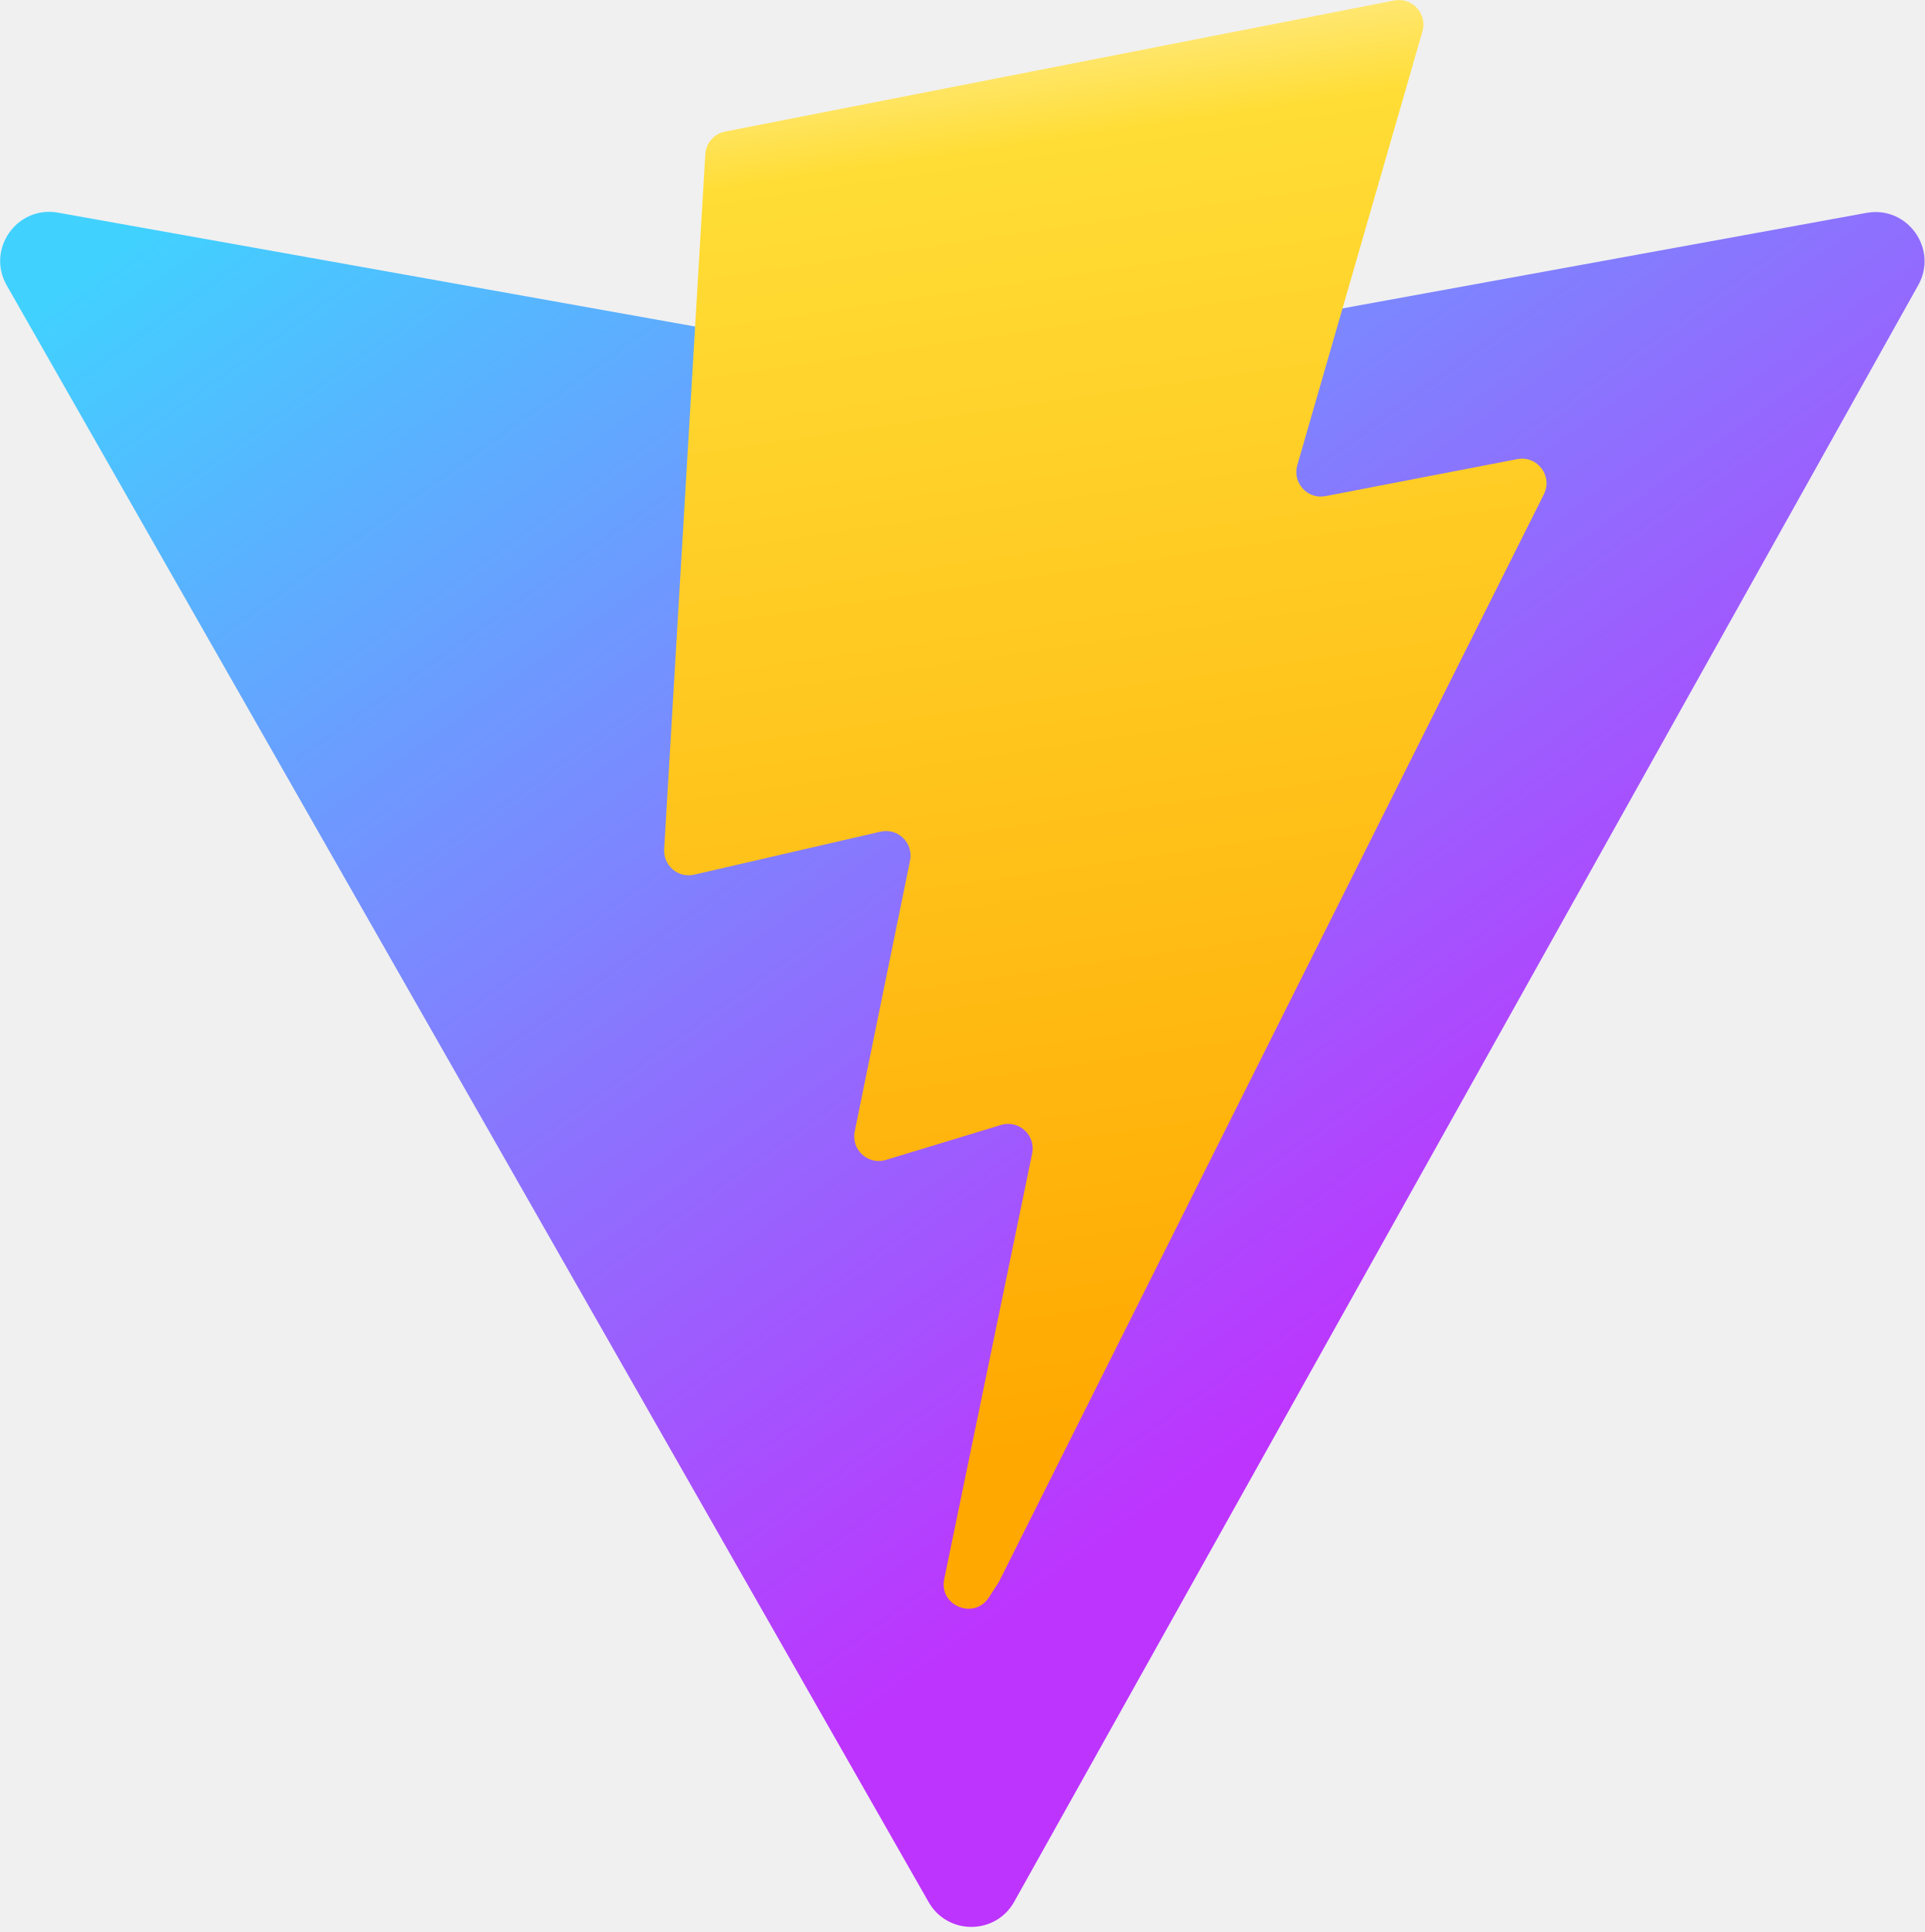
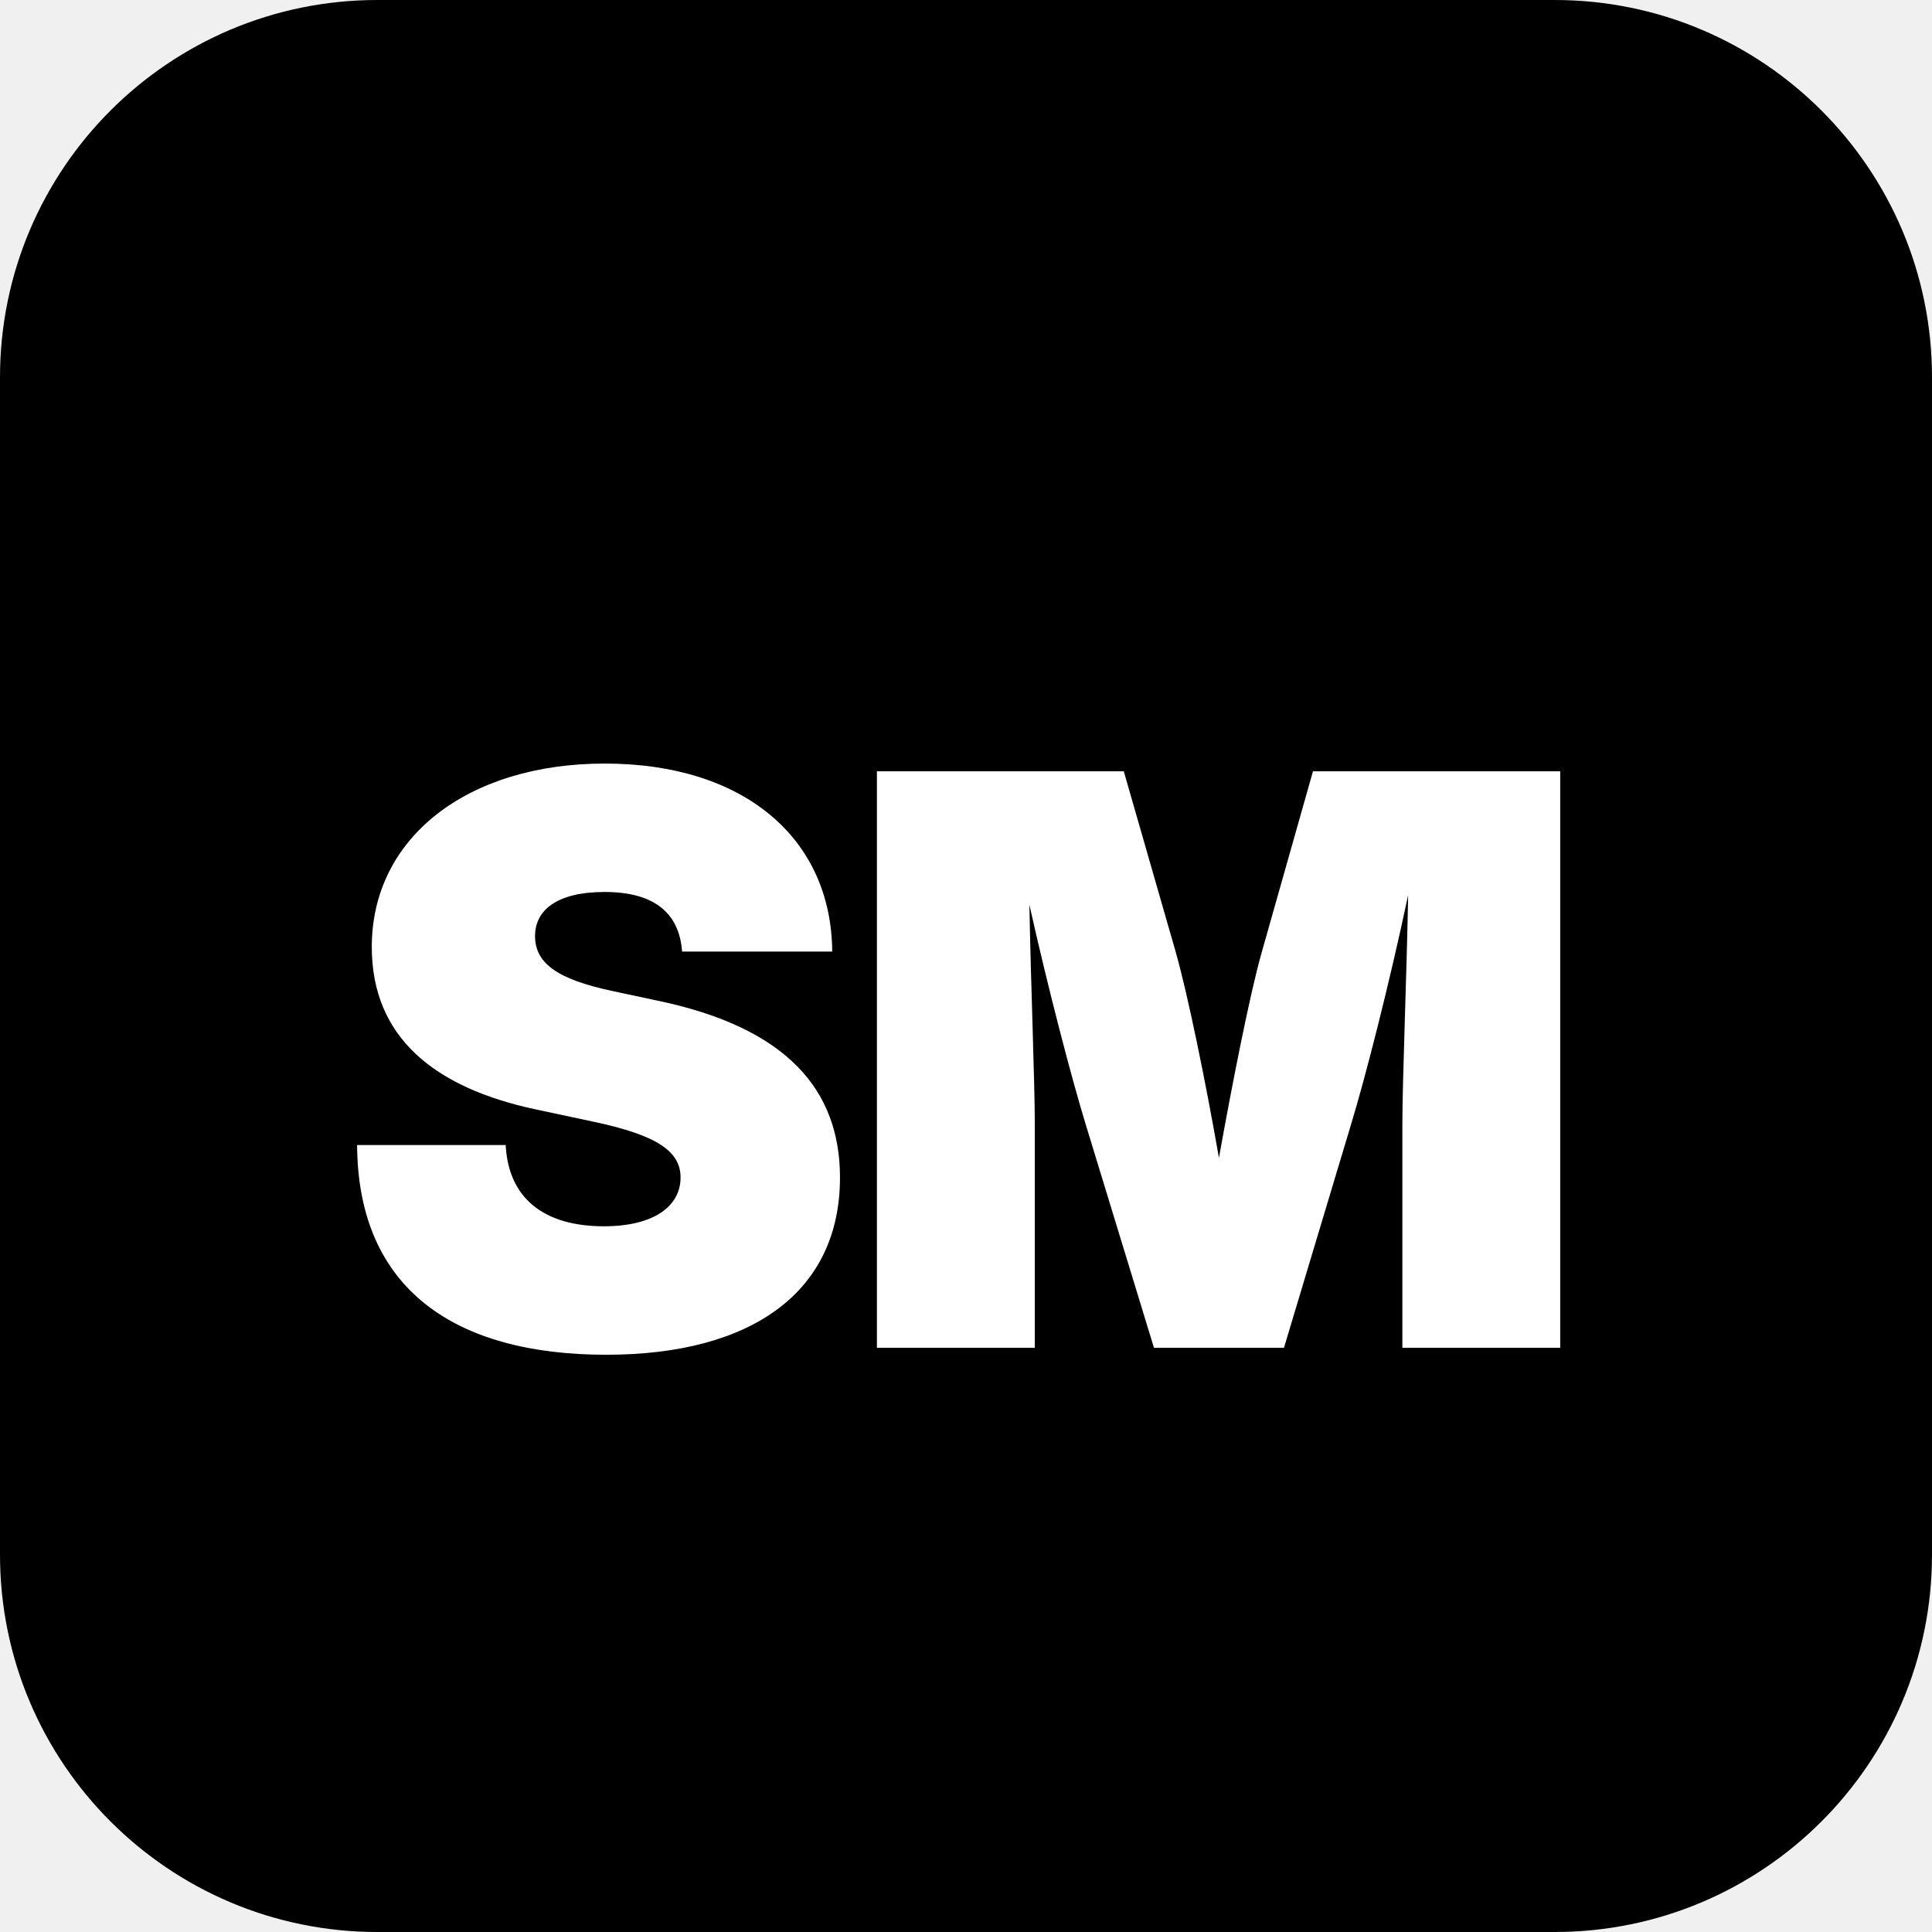
- <svg xmlns="http://www.w3.org/2000/svg" aria-hidden="true" role="img" class="iconify iconify--logos" width="31.88" height="32" preserveAspectRatio="xMidYMid meet" viewBox="0 0 256 257">
-   <defs>
-     <linearGradient id="IconifyId1813088fe1fbc01fb466" x1="-.828%" x2="57.636%" y1="7.652%" y2="78.411%">
-       <stop offset="0%" stop-color="#41D1FF" />
-       <stop offset="100%" stop-color="#BD34FE" />
-     </linearGradient>
-     <linearGradient id="IconifyId1813088fe1fbc01fb467" x1="43.376%" x2="50.316%" y1="2.242%" y2="89.03%">
-       <stop offset="0%" stop-color="#FFEA83" />
-       <stop offset="8.333%" stop-color="#FFDD35" />
-       <stop offset="100%" stop-color="#FFA800" />
-     </linearGradient>
-   </defs>
-   <path fill="url(#IconifyId1813088fe1fbc01fb466)" d="M255.153 37.938L134.897 252.976c-2.483 4.44-8.862 4.466-11.382.048L.875 37.958c-2.746-4.814 1.371-10.646 6.827-9.67l120.385 21.517a6.537 6.537 0 0 0 2.322-.004l117.867-21.483c5.438-.991 9.574 4.796 6.877 9.62Z" />
-   <path fill="url(#IconifyId1813088fe1fbc01fb467)" d="M185.432.063L96.44 17.501a3.268 3.268 0 0 0-2.634 3.014l-5.474 92.456a3.268 3.268 0 0 0 3.997 3.378l24.777-5.718c2.318-.535 4.413 1.507 3.936 3.838l-7.361 36.047c-.495 2.426 1.782 4.5 4.151 3.78l15.304-4.649c2.372-.72 4.652 1.36 4.15 3.788l-11.698 56.621c-.732 3.542 3.979 5.473 5.943 2.437l1.313-2.028l72.516-144.72c1.215-2.423-.88-5.186-3.54-4.672l-25.505 4.922c-2.396.462-4.435-1.77-3.759-4.114l16.646-57.705c.677-2.35-1.37-4.583-3.769-4.113Z" />
+ <svg xmlns="http://www.w3.org/2000/svg" viewBox="0 0 512 512" width="100%" height="100%">
+   <rect width="512" height="512" rx="100" fill="#000000" />
+   <text x="50%" y="54%" font-family="'Satoshi', 'Inter', -apple-system, sans-serif" font-weight="900" font-size="210" fill="#ffffff" dominant-baseline="middle" text-anchor="middle" letter-spacing="-6">SM</text>
</svg>
